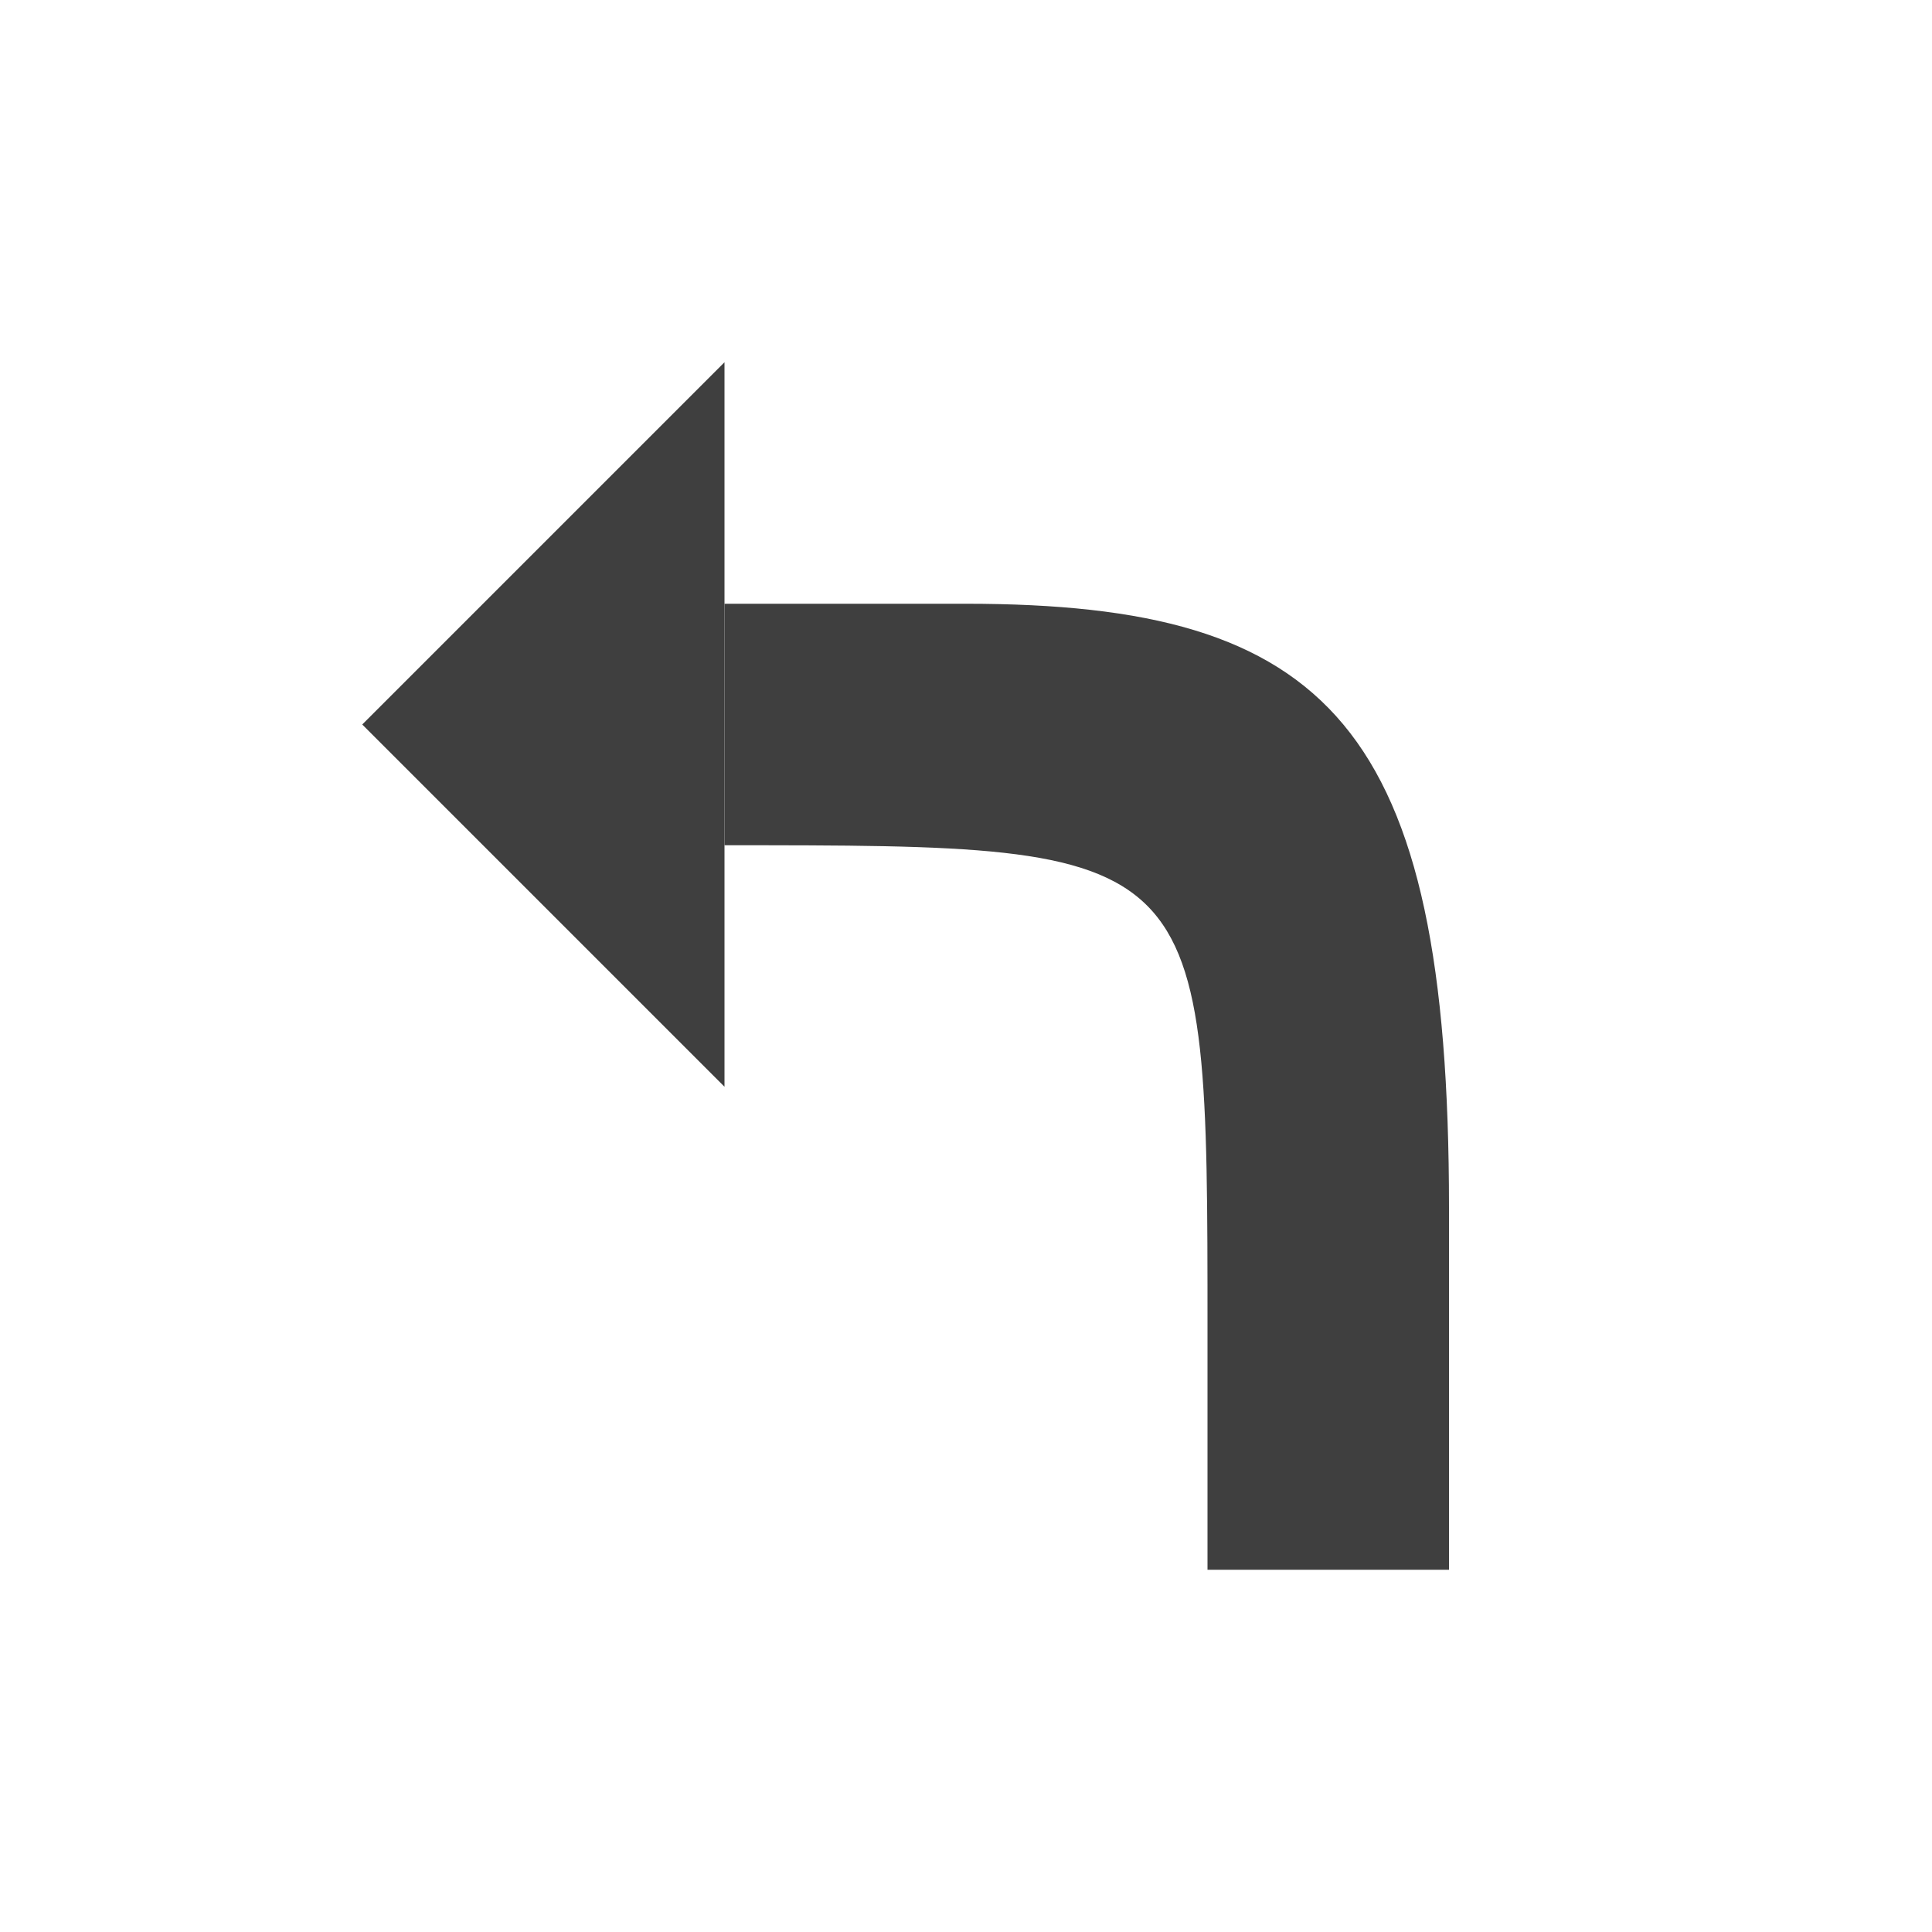
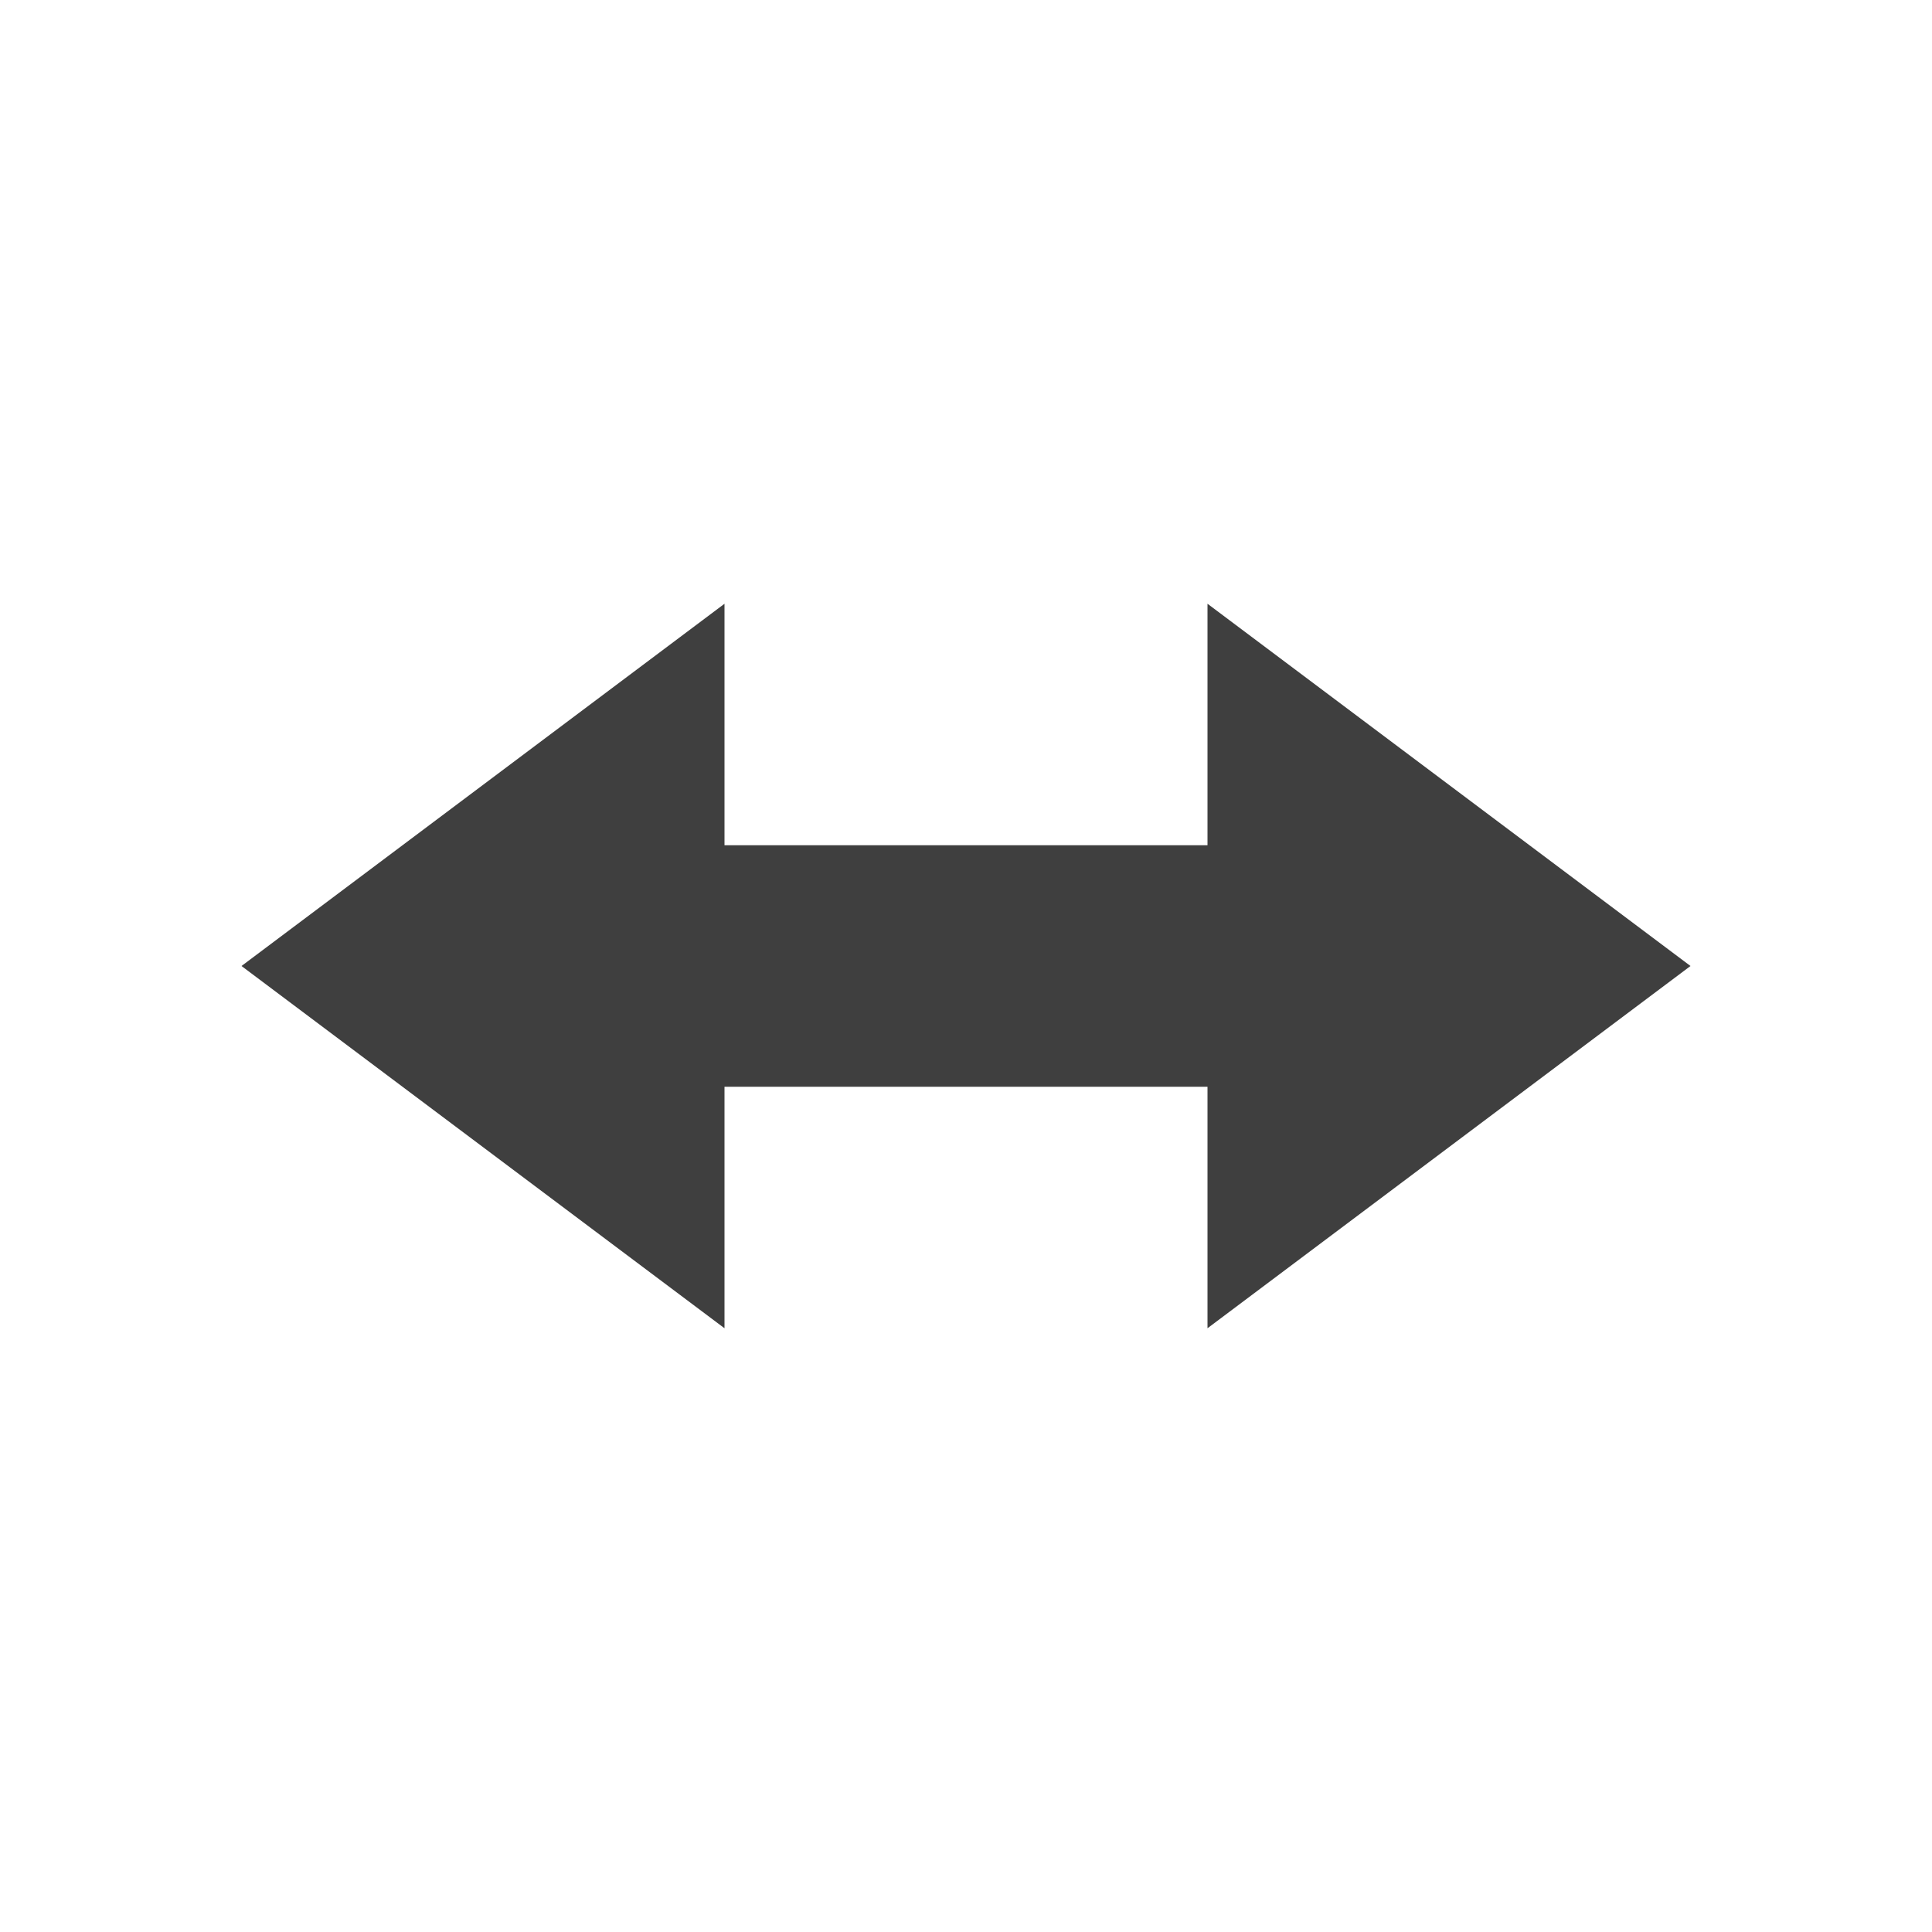
- <svg xmlns="http://www.w3.org/2000/svg" version="1.1" x="0" y="0" width="16" height="16" viewBox="0, 0, 16, 16" id="svg88">
-   <defs id="defs92" />
-   <g style="fill:#3f3f3f;fill-opacity:1" id="Layer_1">
-     <path style="fill:#3f3f3f;fill-opacity:1" d="M4.5,13.5 L4.5,13.5" fill-opacity="0" stroke="#000000" stroke-width="1" id="path79" />
-     <path style="fill:#3f3f3f;fill-opacity:1" d="M12.5,5.5 L12.5,5.5" fill-opacity="0" stroke="#000000" stroke-width="1" id="path81" />
-     <path style="fill:#3f3f3f;fill-opacity:1" d="M6,5 L8,5 C11,5 12,6 12,10 L12,13 C12,13 10,13 10,13 C10,13 10,11 10,11 C10,7 10,7 6,7 C6,7 6,5 6,5 z" fill="#494949" id="path83" />
-     <path style="fill:#3f3f3f;fill-opacity:1" d="M6,3 L6,9 L3,6" fill="#494949" id="path85" />
-   </g>
+ <svg xmlns="http://www.w3.org/2000/svg" version="1.1" x="0" y="0" width="16" height="16" viewBox="0, 0, 16, 16" id="svg84">
+   <defs id="defs88" />
+   <path style="fill:#3f3f3f;fill-opacity:1;stroke:none;stroke-width:1px;stroke-linecap:butt;stroke-linejoin:miter;stroke-opacity:1" d="m 2,8 4,3 V 9 h 4 v 2 L 14,8 10,5 V 7 H 6 V 5 Z" id="path909" />
</svg>
